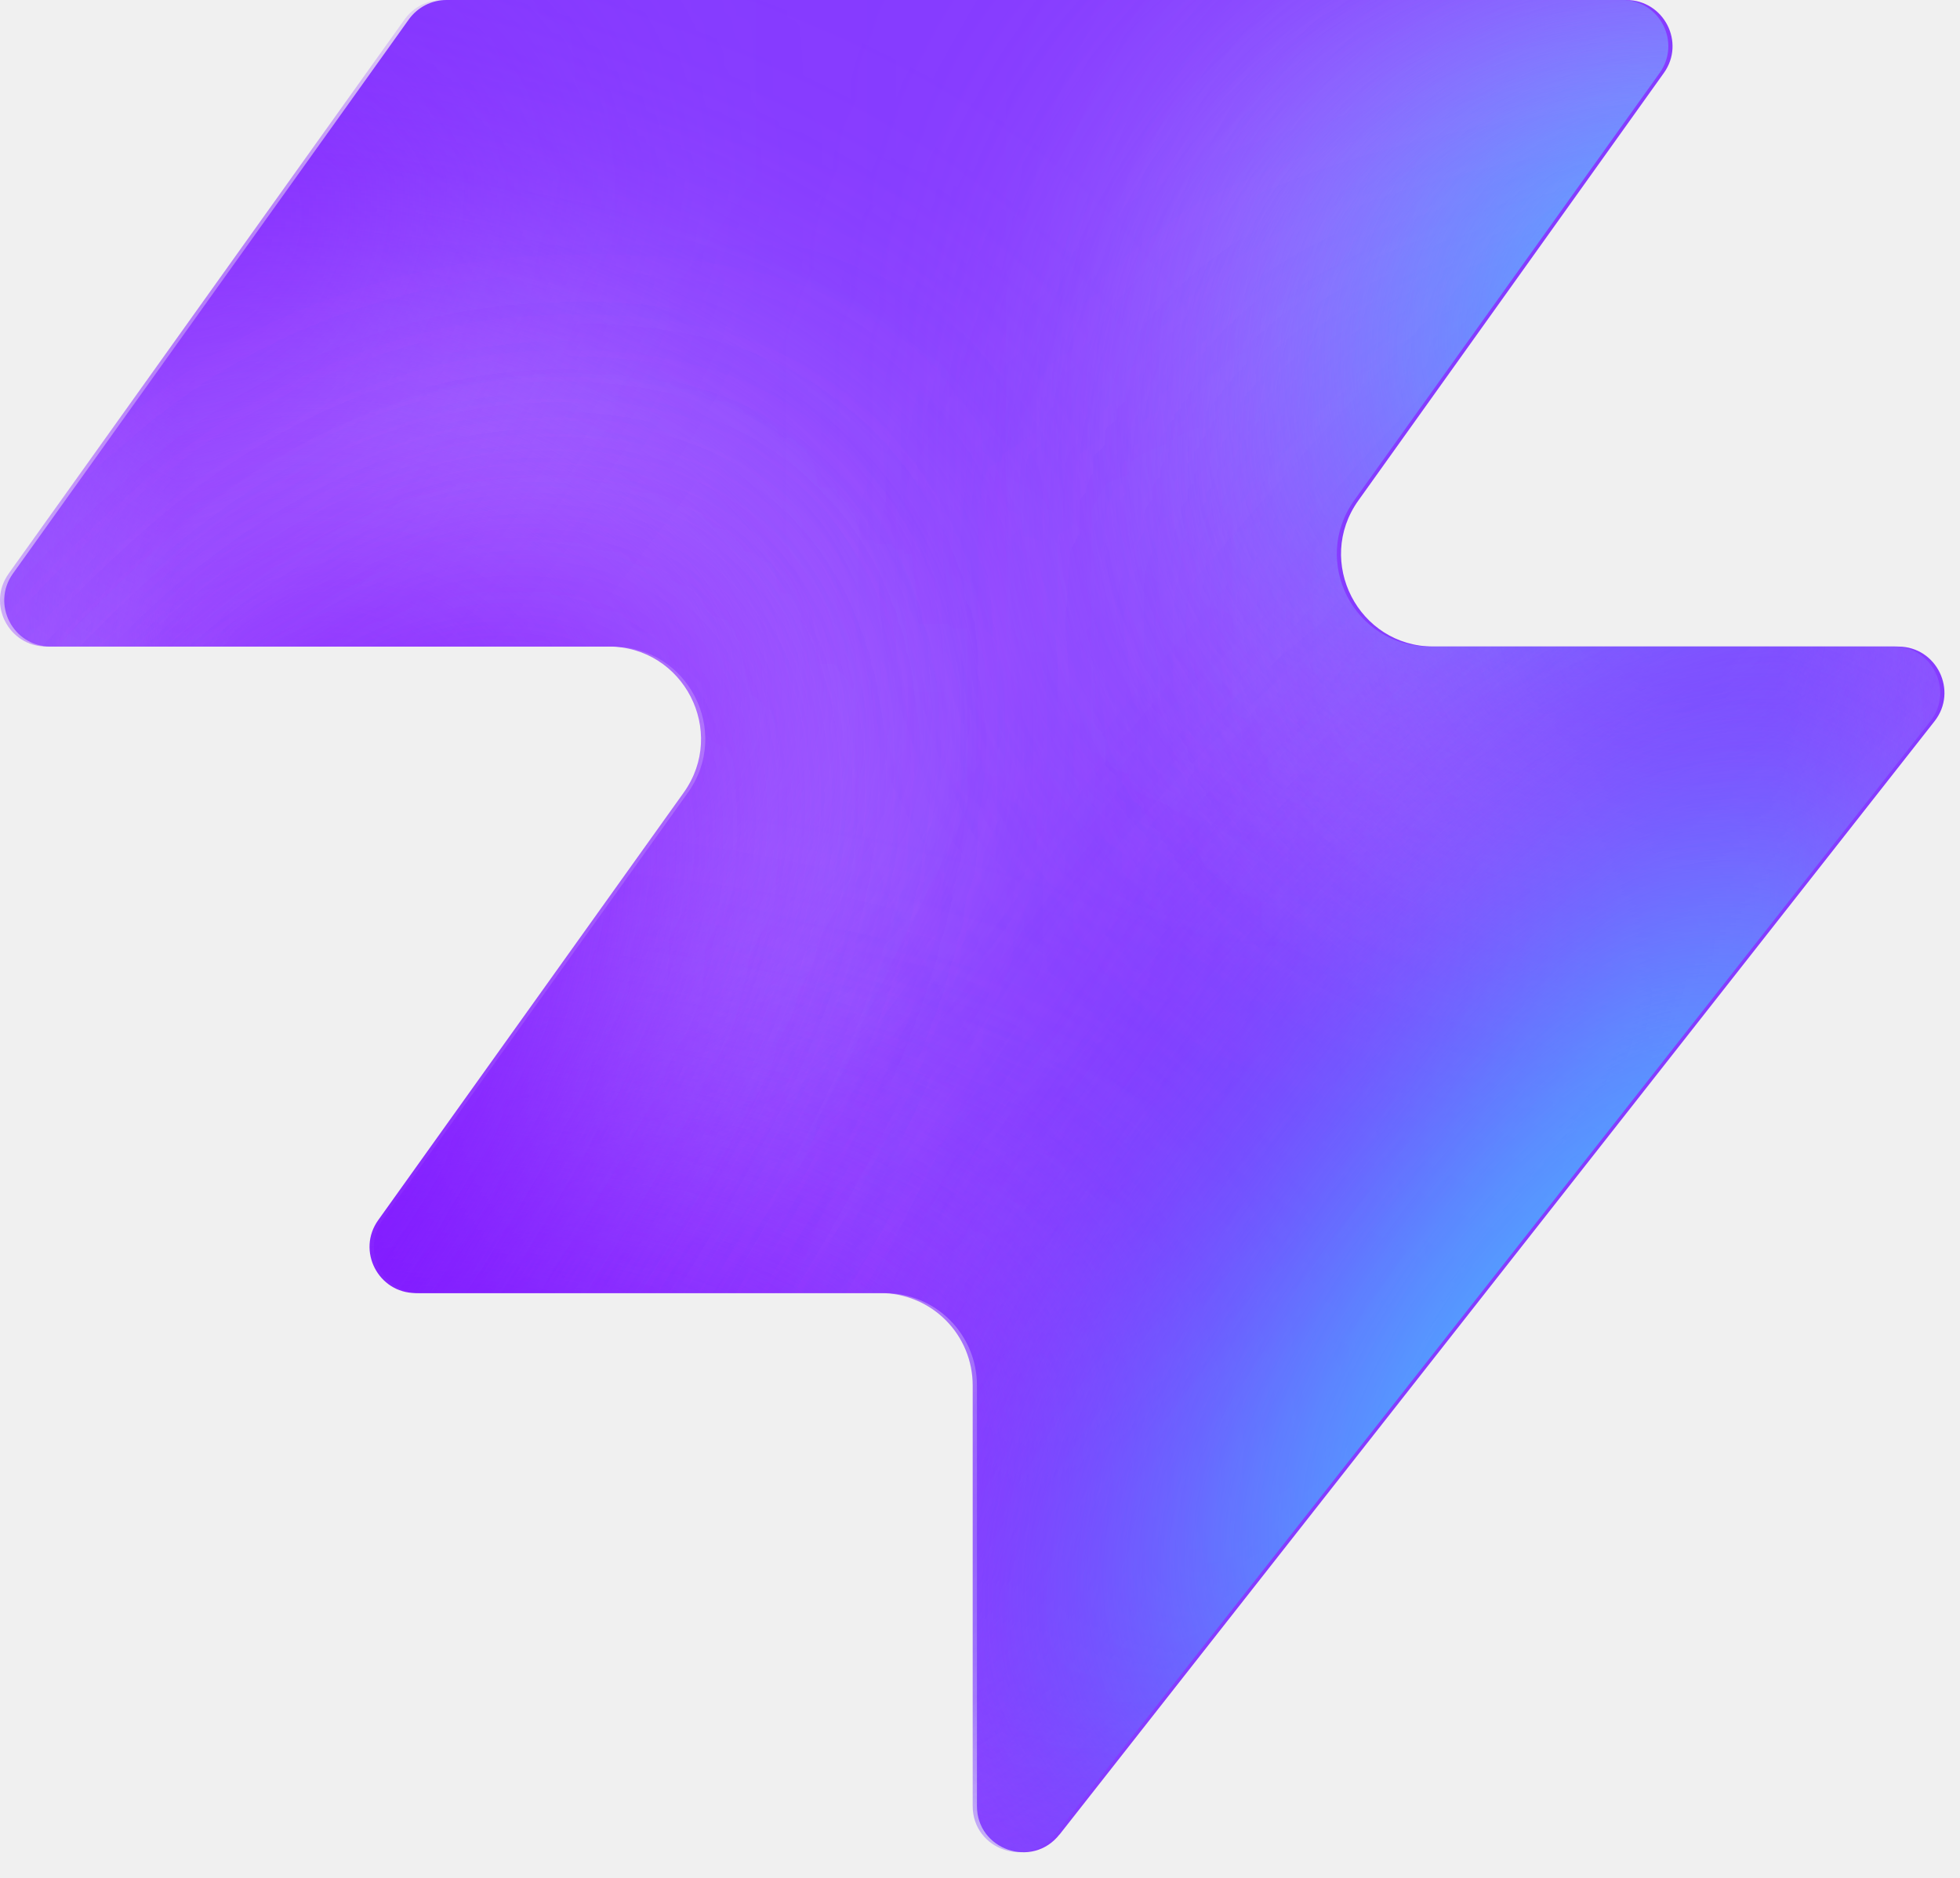
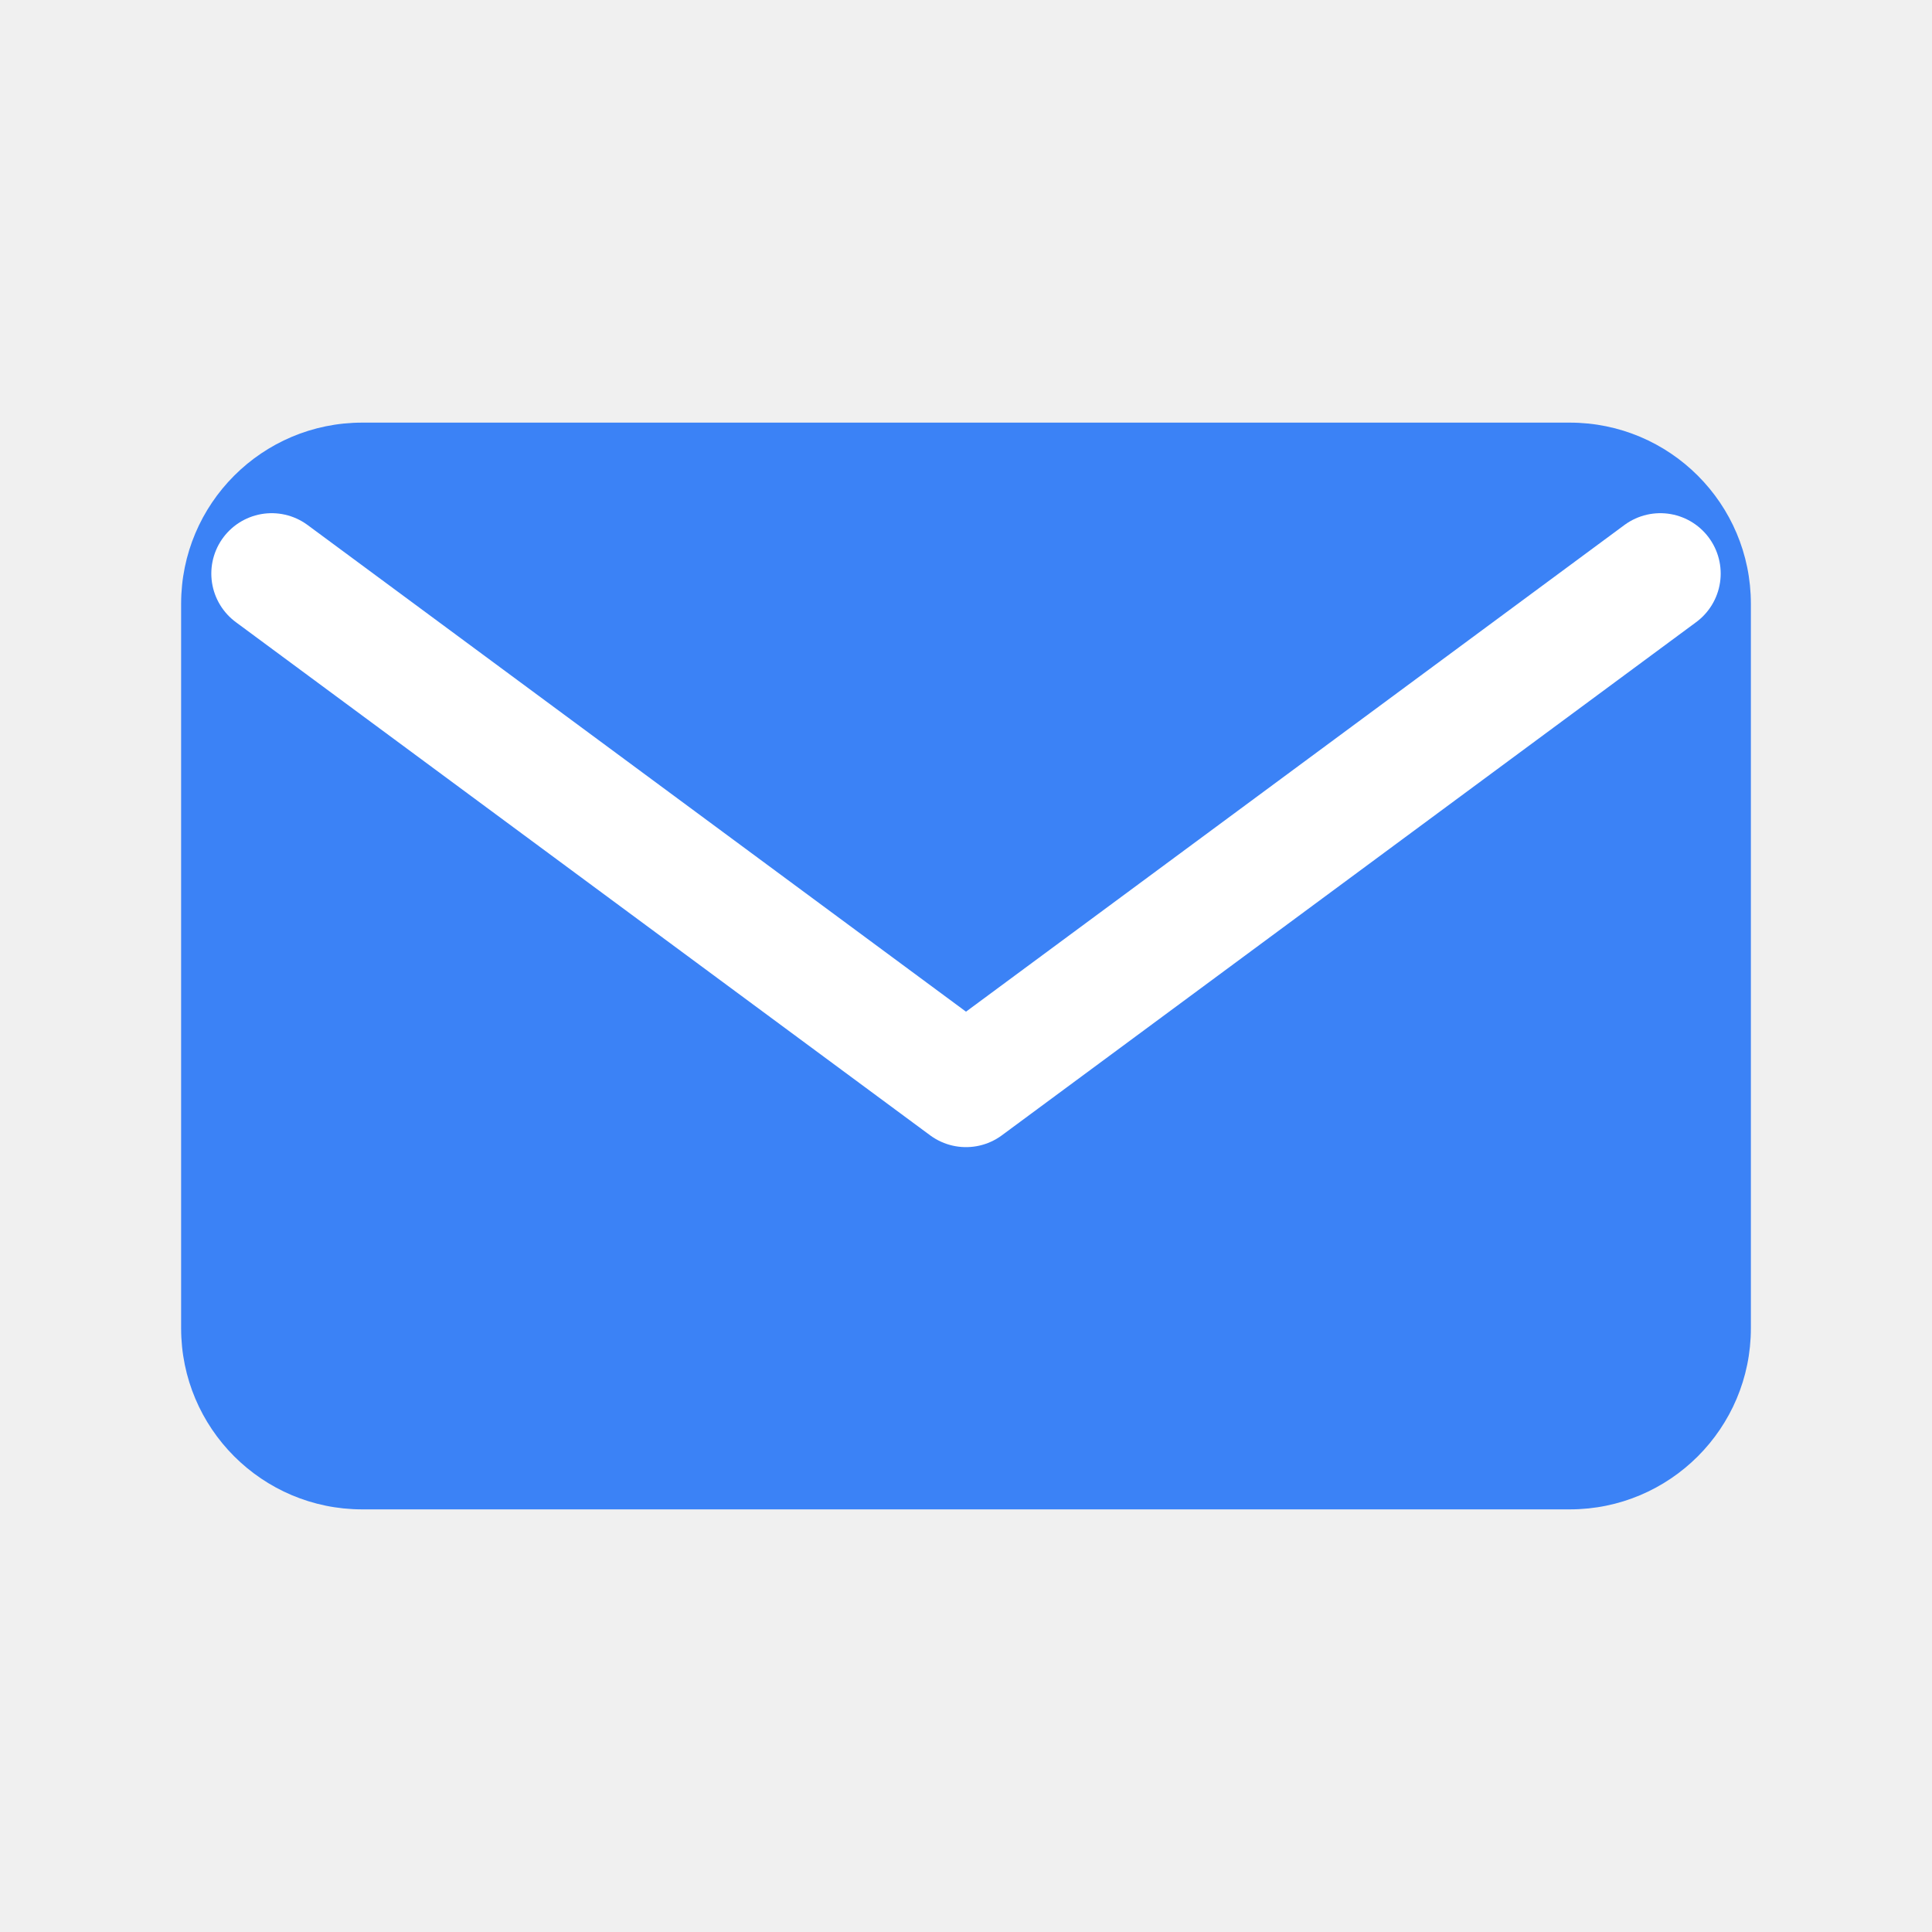
- <svg xmlns="http://www.w3.org/2000/svg" width="48" height="46" fill="none" viewBox="0 0 48 46">
-   <path fill="#863bff" d="M25.946 44.938c-.664.845-2.021.375-2.021-.698V33.937a2.26 2.26 0 0 0-2.262-2.262H10.287c-.92 0-1.456-1.04-.92-1.788l7.48-10.471c1.07-1.497 0-3.578-1.842-3.578H1.237c-.92 0-1.456-1.04-.92-1.788L10.013.474c.214-.297.556-.474.92-.474h28.894c.92 0 1.456 1.04.92 1.788l-7.48 10.471c-1.07 1.498 0 3.579 1.842 3.579h11.377c.943 0 1.473 1.088.89 1.83L25.947 44.94z" style="fill:#863bff;fill:color(display-p3 .525 .23 1);fill-opacity:1" />
-   <mask id="a" width="48" height="46" x="0" y="0" maskUnits="userSpaceOnUse" style="mask-type:alpha">
-     <path fill="#000" d="M25.842 44.938c-.664.844-2.021.375-2.021-.698V33.937a2.26 2.26 0 0 0-2.262-2.262H10.183c-.92 0-1.456-1.04-.92-1.788l7.48-10.471c1.07-1.498 0-3.579-1.842-3.579H1.133c-.92 0-1.456-1.04-.92-1.787L9.91.473c.214-.297.556-.474.92-.474h28.894c.92 0 1.456 1.04.92 1.788l-7.48 10.471c-1.07 1.498 0 3.578 1.842 3.578h11.377c.943 0 1.473 1.088.89 1.832L25.843 44.94z" style="fill:#000;fill-opacity:1" />
-   </mask>
-   <g mask="url(#a)">
-     <g filter="url(#b)">
-       <ellipse cx="5.508" cy="14.704" fill="#ede6ff" rx="5.508" ry="14.704" style="fill:#ede6ff;fill:color(display-p3 .927 .903 1);fill-opacity:1" transform="matrix(.00324 1 1 -.00324 -4.47 31.516)" />
-     </g>
-     <g filter="url(#c)">
-       <ellipse cx="10.399" cy="29.851" fill="#ede6ff" rx="10.399" ry="29.851" style="fill:#ede6ff;fill:color(display-p3 .927 .903 1);fill-opacity:1" transform="matrix(.00324 1 1 -.00324 -39.328 7.883)" />
-     </g>
-     <g filter="url(#d)">
-       <ellipse cx="5.508" cy="30.487" fill="#7e14ff" rx="5.508" ry="30.487" style="fill:#7e14ff;fill:color(display-p3 .492 .077 1);fill-opacity:1" transform="rotate(89.814 -25.913 -14.639)scale(1 -1)" />
-     </g>
-     <g filter="url(#e)">
-       <ellipse cx="5.508" cy="30.599" fill="#7e14ff" rx="5.508" ry="30.599" style="fill:#7e14ff;fill:color(display-p3 .492 .077 1);fill-opacity:1" transform="rotate(89.814 -32.644 -3.334)scale(1 -1)" />
-     </g>
-     <g filter="url(#f)">
-       <ellipse cx="5.508" cy="30.599" fill="#7e14ff" rx="5.508" ry="30.599" style="fill:#7e14ff;fill:color(display-p3 .492 .077 1);fill-opacity:1" transform="matrix(.00324 1 1 -.00324 -34.34 30.47)" />
-     </g>
-     <g filter="url(#g)">
-       <ellipse cx="14.072" cy="22.078" fill="#ede6ff" rx="14.072" ry="22.078" style="fill:#ede6ff;fill:color(display-p3 .927 .903 1);fill-opacity:1" transform="rotate(93.35 24.506 48.493)scale(-1 1)" />
-     </g>
-     <g filter="url(#h)">
-       <ellipse cx="3.47" cy="21.501" fill="#7e14ff" rx="3.47" ry="21.501" style="fill:#7e14ff;fill:color(display-p3 .492 .077 1);fill-opacity:1" transform="rotate(89.009 28.708 47.59)scale(-1 1)" />
-     </g>
-     <g filter="url(#i)">
-       <ellipse cx="3.47" cy="21.501" fill="#7e14ff" rx="3.47" ry="21.501" style="fill:#7e14ff;fill:color(display-p3 .492 .077 1);fill-opacity:1" transform="rotate(89.009 28.708 47.59)scale(-1 1)" />
-     </g>
-     <g filter="url(#j)">
-       <ellipse cx=".387" cy="8.972" fill="#7e14ff" rx="4.407" ry="29.108" style="fill:#7e14ff;fill:color(display-p3 .492 .077 1);fill-opacity:1" transform="rotate(39.51 .387 8.972)" />
-     </g>
-     <g filter="url(#k)">
-       <ellipse cx="47.523" cy="-6.092" fill="#7e14ff" rx="4.407" ry="29.108" style="fill:#7e14ff;fill:color(display-p3 .492 .077 1);fill-opacity:1" transform="rotate(37.892 47.523 -6.092)" />
-     </g>
-     <g filter="url(#l)">
-       <ellipse cx="41.412" cy="6.333" fill="#47bfff" rx="5.971" ry="9.665" style="fill:#47bfff;fill:color(display-p3 .28 .748 1);fill-opacity:1" transform="rotate(37.892 41.412 6.333)" />
-     </g>
-     <g filter="url(#m)">
-       <ellipse cx="-1.879" cy="38.332" fill="#7e14ff" rx="4.407" ry="29.108" style="fill:#7e14ff;fill:color(display-p3 .492 .077 1);fill-opacity:1" transform="rotate(37.892 -1.88 38.332)" />
-     </g>
-     <g filter="url(#n)">
-       <ellipse cx="-1.879" cy="38.332" fill="#7e14ff" rx="4.407" ry="29.108" style="fill:#7e14ff;fill:color(display-p3 .492 .077 1);fill-opacity:1" transform="rotate(37.892 -1.88 38.332)" />
-     </g>
-     <g filter="url(#o)">
-       <ellipse cx="35.651" cy="29.907" fill="#7e14ff" rx="4.407" ry="29.108" style="fill:#7e14ff;fill:color(display-p3 .492 .077 1);fill-opacity:1" transform="rotate(37.892 35.651 29.907)" />
-     </g>
-     <g filter="url(#p)">
-       <ellipse cx="38.418" cy="32.4" fill="#47bfff" rx="5.971" ry="15.297" style="fill:#47bfff;fill:color(display-p3 .28 .748 1);fill-opacity:1" transform="rotate(37.892 38.418 32.4)" />
-     </g>
-   </g>
-   <defs>
-     <filter id="b" width="60.045" height="41.654" x="-19.77" y="16.149" color-interpolation-filters="sRGB" filterUnits="userSpaceOnUse">
-       <feFlood flood-opacity="0" result="BackgroundImageFix" />
-       <feBlend in="SourceGraphic" in2="BackgroundImageFix" result="shape" />
-       <feGaussianBlur result="effect1_foregroundBlur_2002_17158" stdDeviation="7.659" />
-     </filter>
-     <filter id="c" width="90.34" height="51.437" x="-54.613" y="-7.533" color-interpolation-filters="sRGB" filterUnits="userSpaceOnUse">
-       <feFlood flood-opacity="0" result="BackgroundImageFix" />
-       <feBlend in="SourceGraphic" in2="BackgroundImageFix" result="shape" />
-       <feGaussianBlur result="effect1_foregroundBlur_2002_17158" stdDeviation="7.659" />
-     </filter>
-     <filter id="d" width="79.355" height="29.4" x="-49.64" y="2.03" color-interpolation-filters="sRGB" filterUnits="userSpaceOnUse">
-       <feFlood flood-opacity="0" result="BackgroundImageFix" />
-       <feBlend in="SourceGraphic" in2="BackgroundImageFix" result="shape" />
-       <feGaussianBlur result="effect1_foregroundBlur_2002_17158" stdDeviation="4.596" />
-     </filter>
-     <filter id="e" width="79.579" height="29.4" x="-45.045" y="20.029" color-interpolation-filters="sRGB" filterUnits="userSpaceOnUse">
-       <feFlood flood-opacity="0" result="BackgroundImageFix" />
-       <feBlend in="SourceGraphic" in2="BackgroundImageFix" result="shape" />
-       <feGaussianBlur result="effect1_foregroundBlur_2002_17158" stdDeviation="4.596" />
-     </filter>
-     <filter id="f" width="79.579" height="29.4" x="-43.513" y="21.178" color-interpolation-filters="sRGB" filterUnits="userSpaceOnUse">
-       <feFlood flood-opacity="0" result="BackgroundImageFix" />
-       <feBlend in="SourceGraphic" in2="BackgroundImageFix" result="shape" />
-       <feGaussianBlur result="effect1_foregroundBlur_2002_17158" stdDeviation="4.596" />
-     </filter>
-     <filter id="g" width="74.749" height="58.852" x="15.756" y="-17.901" color-interpolation-filters="sRGB" filterUnits="userSpaceOnUse">
-       <feFlood flood-opacity="0" result="BackgroundImageFix" />
-       <feBlend in="SourceGraphic" in2="BackgroundImageFix" result="shape" />
-       <feGaussianBlur result="effect1_foregroundBlur_2002_17158" stdDeviation="7.659" />
-     </filter>
-     <filter id="h" width="61.377" height="25.362" x="23.548" y="2.284" color-interpolation-filters="sRGB" filterUnits="userSpaceOnUse">
-       <feFlood flood-opacity="0" result="BackgroundImageFix" />
-       <feBlend in="SourceGraphic" in2="BackgroundImageFix" result="shape" />
-       <feGaussianBlur result="effect1_foregroundBlur_2002_17158" stdDeviation="4.596" />
-     </filter>
-     <filter id="i" width="61.377" height="25.362" x="23.548" y="2.284" color-interpolation-filters="sRGB" filterUnits="userSpaceOnUse">
-       <feFlood flood-opacity="0" result="BackgroundImageFix" />
-       <feBlend in="SourceGraphic" in2="BackgroundImageFix" result="shape" />
-       <feGaussianBlur result="effect1_foregroundBlur_2002_17158" stdDeviation="4.596" />
-     </filter>
-     <filter id="j" width="56.045" height="63.649" x="-27.636" y="-22.853" color-interpolation-filters="sRGB" filterUnits="userSpaceOnUse">
-       <feFlood flood-opacity="0" result="BackgroundImageFix" />
-       <feBlend in="SourceGraphic" in2="BackgroundImageFix" result="shape" />
-       <feGaussianBlur result="effect1_foregroundBlur_2002_17158" stdDeviation="4.596" />
-     </filter>
-     <filter id="k" width="54.814" height="64.646" x="20.116" y="-38.415" color-interpolation-filters="sRGB" filterUnits="userSpaceOnUse">
-       <feFlood flood-opacity="0" result="BackgroundImageFix" />
-       <feBlend in="SourceGraphic" in2="BackgroundImageFix" result="shape" />
-       <feGaussianBlur result="effect1_foregroundBlur_2002_17158" stdDeviation="4.596" />
-     </filter>
-     <filter id="l" width="33.541" height="35.313" x="24.641" y="-11.323" color-interpolation-filters="sRGB" filterUnits="userSpaceOnUse">
-       <feFlood flood-opacity="0" result="BackgroundImageFix" />
-       <feBlend in="SourceGraphic" in2="BackgroundImageFix" result="shape" />
-       <feGaussianBlur result="effect1_foregroundBlur_2002_17158" stdDeviation="4.596" />
-     </filter>
-     <filter id="m" width="54.814" height="64.646" x="-29.286" y="6.009" color-interpolation-filters="sRGB" filterUnits="userSpaceOnUse">
-       <feFlood flood-opacity="0" result="BackgroundImageFix" />
-       <feBlend in="SourceGraphic" in2="BackgroundImageFix" result="shape" />
-       <feGaussianBlur result="effect1_foregroundBlur_2002_17158" stdDeviation="4.596" />
-     </filter>
-     <filter id="n" width="54.814" height="64.646" x="-29.286" y="6.009" color-interpolation-filters="sRGB" filterUnits="userSpaceOnUse">
-       <feFlood flood-opacity="0" result="BackgroundImageFix" />
-       <feBlend in="SourceGraphic" in2="BackgroundImageFix" result="shape" />
-       <feGaussianBlur result="effect1_foregroundBlur_2002_17158" stdDeviation="4.596" />
-     </filter>
-     <filter id="o" width="54.814" height="64.646" x="8.244" y="-2.416" color-interpolation-filters="sRGB" filterUnits="userSpaceOnUse">
-       <feFlood flood-opacity="0" result="BackgroundImageFix" />
-       <feBlend in="SourceGraphic" in2="BackgroundImageFix" result="shape" />
-       <feGaussianBlur result="effect1_foregroundBlur_2002_17158" stdDeviation="4.596" />
-     </filter>
-     <filter id="p" width="39.409" height="43.623" x="18.713" y="10.588" color-interpolation-filters="sRGB" filterUnits="userSpaceOnUse">
-       <feFlood flood-opacity="0" result="BackgroundImageFix" />
-       <feBlend in="SourceGraphic" in2="BackgroundImageFix" result="shape" />
-       <feGaussianBlur result="effect1_foregroundBlur_2002_17158" stdDeviation="4.596" />
-     </filter>
-   </defs>
+ <svg xmlns="http://www.w3.org/2000/svg" viewBox="0 0 32 32">
+   <rect x="3" y="7" width="26" height="18" rx="3" fill="#3b82f6" />
+   <path d="M4.5 9.5 16 18l11.5-8.5" fill="none" stroke="#ffffff" stroke-width="2" stroke-linecap="round" stroke-linejoin="round" />
</svg>
